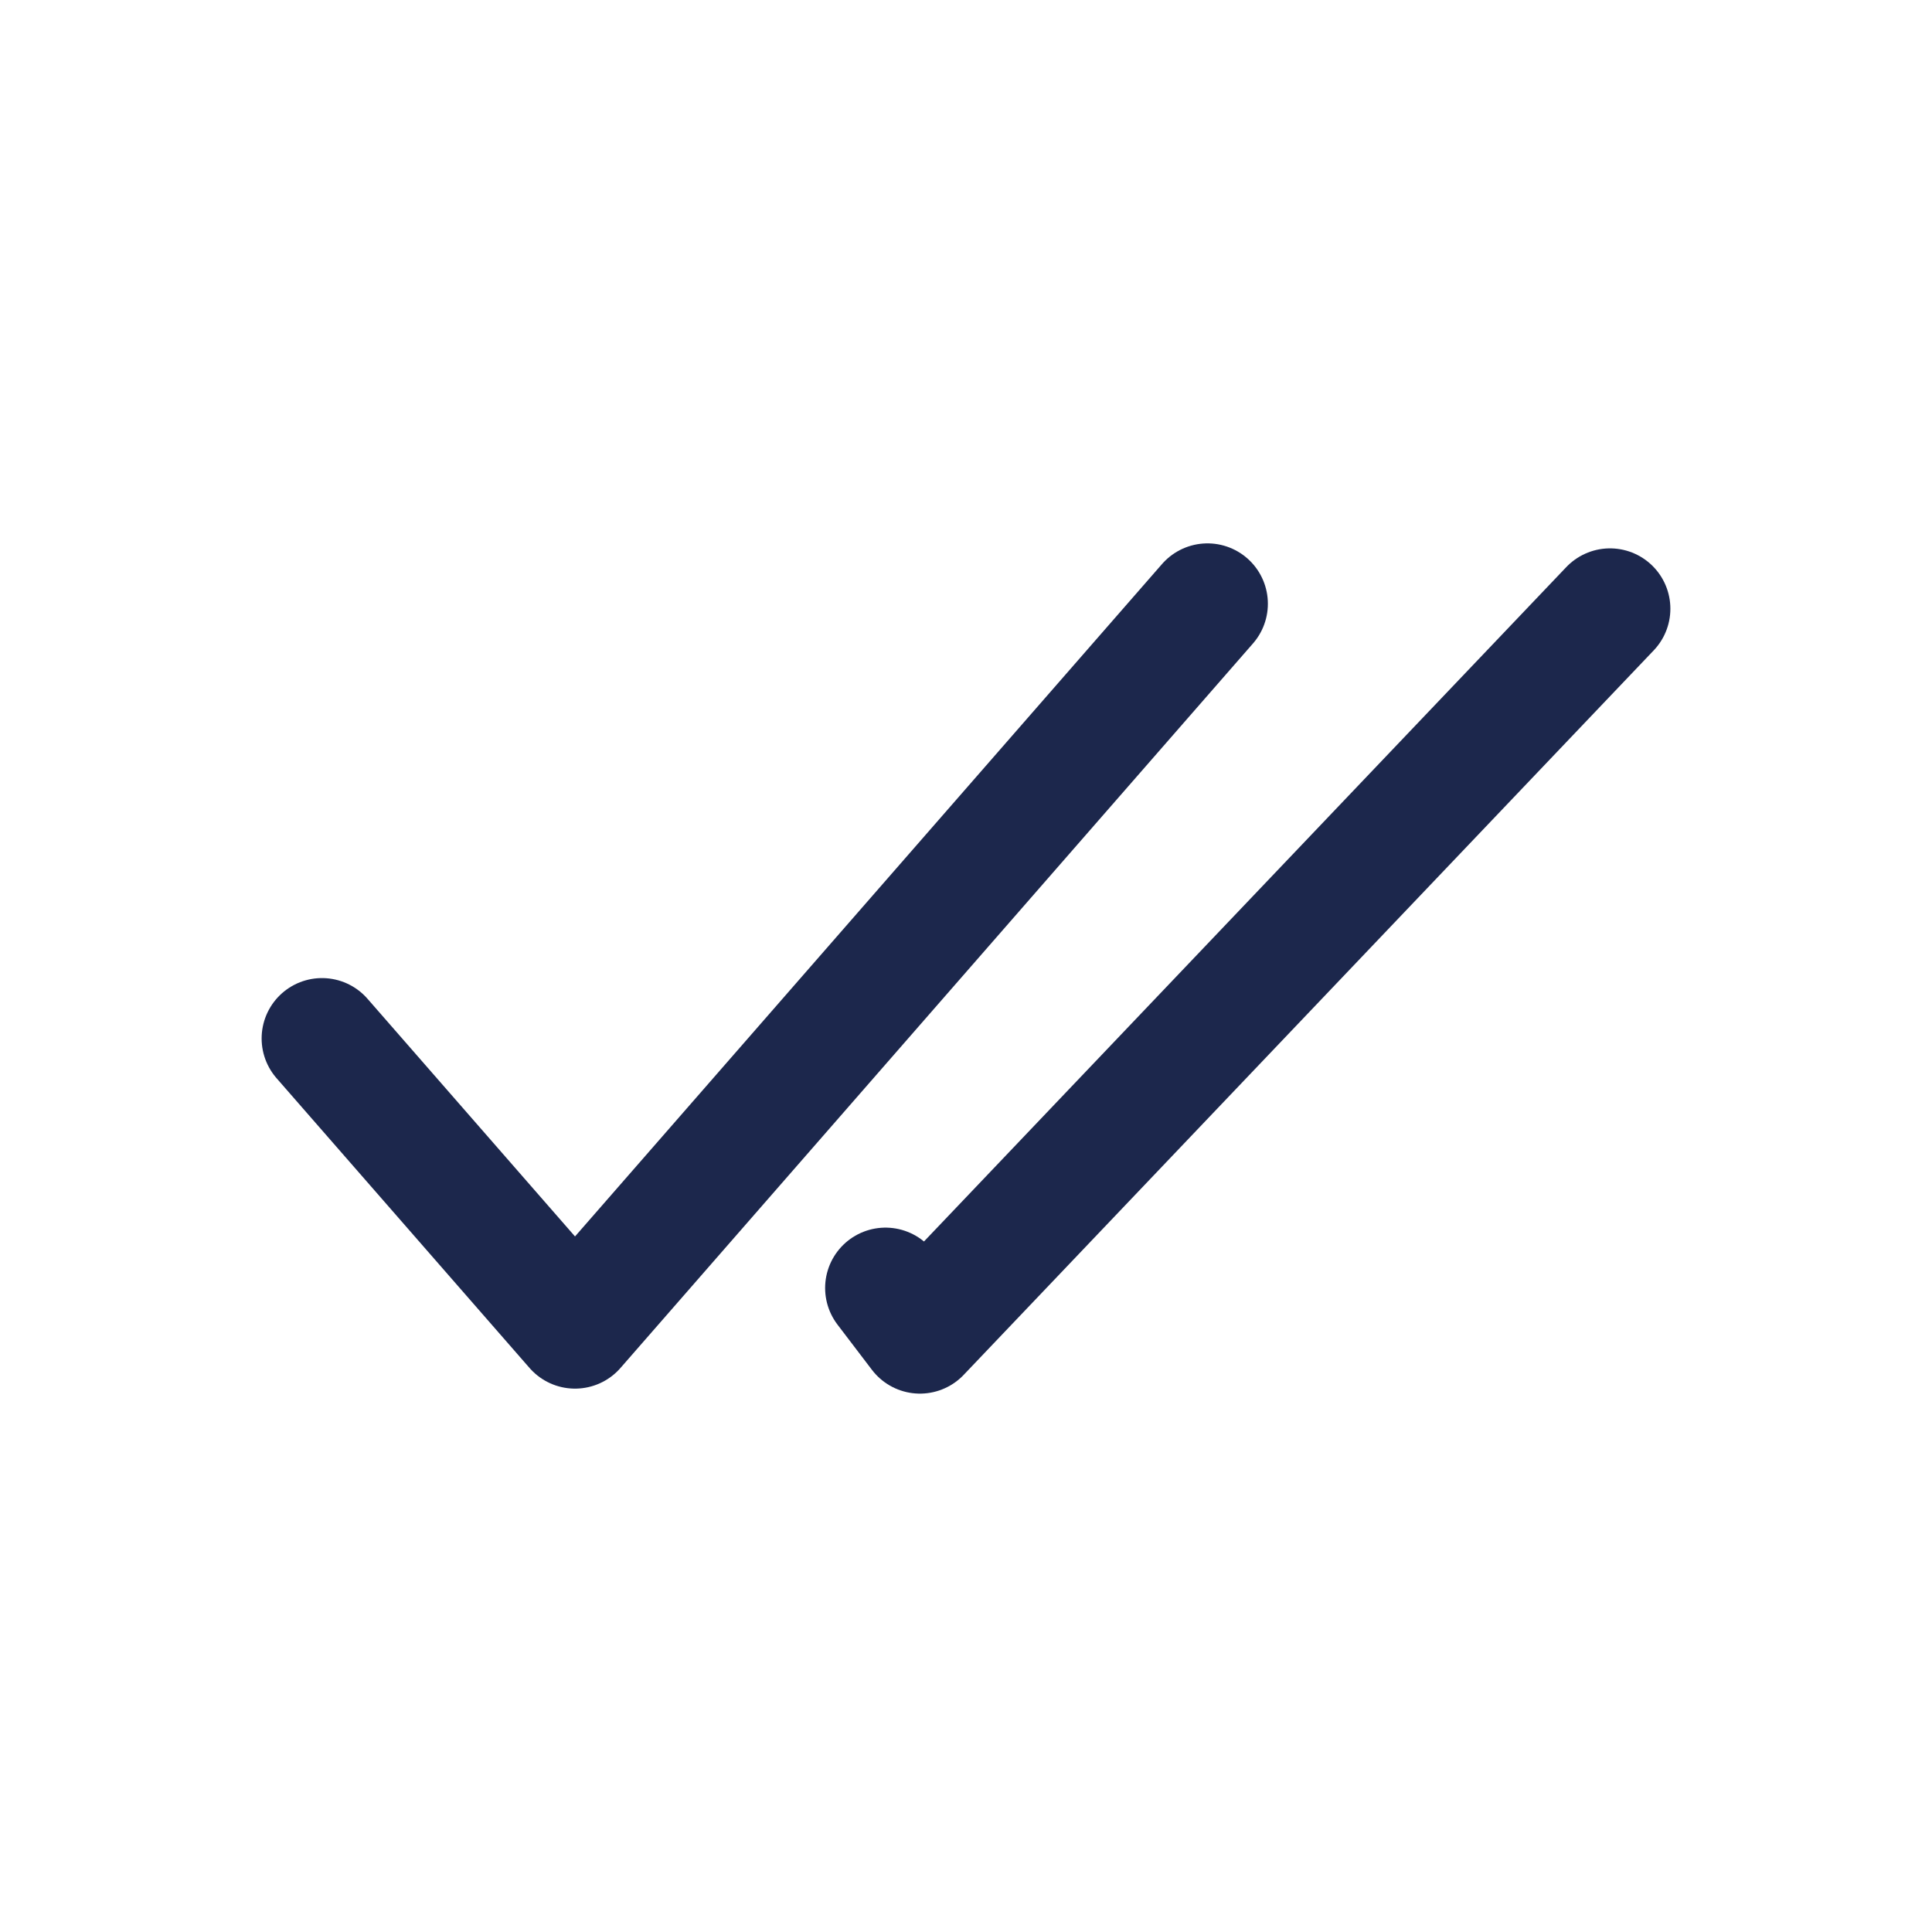
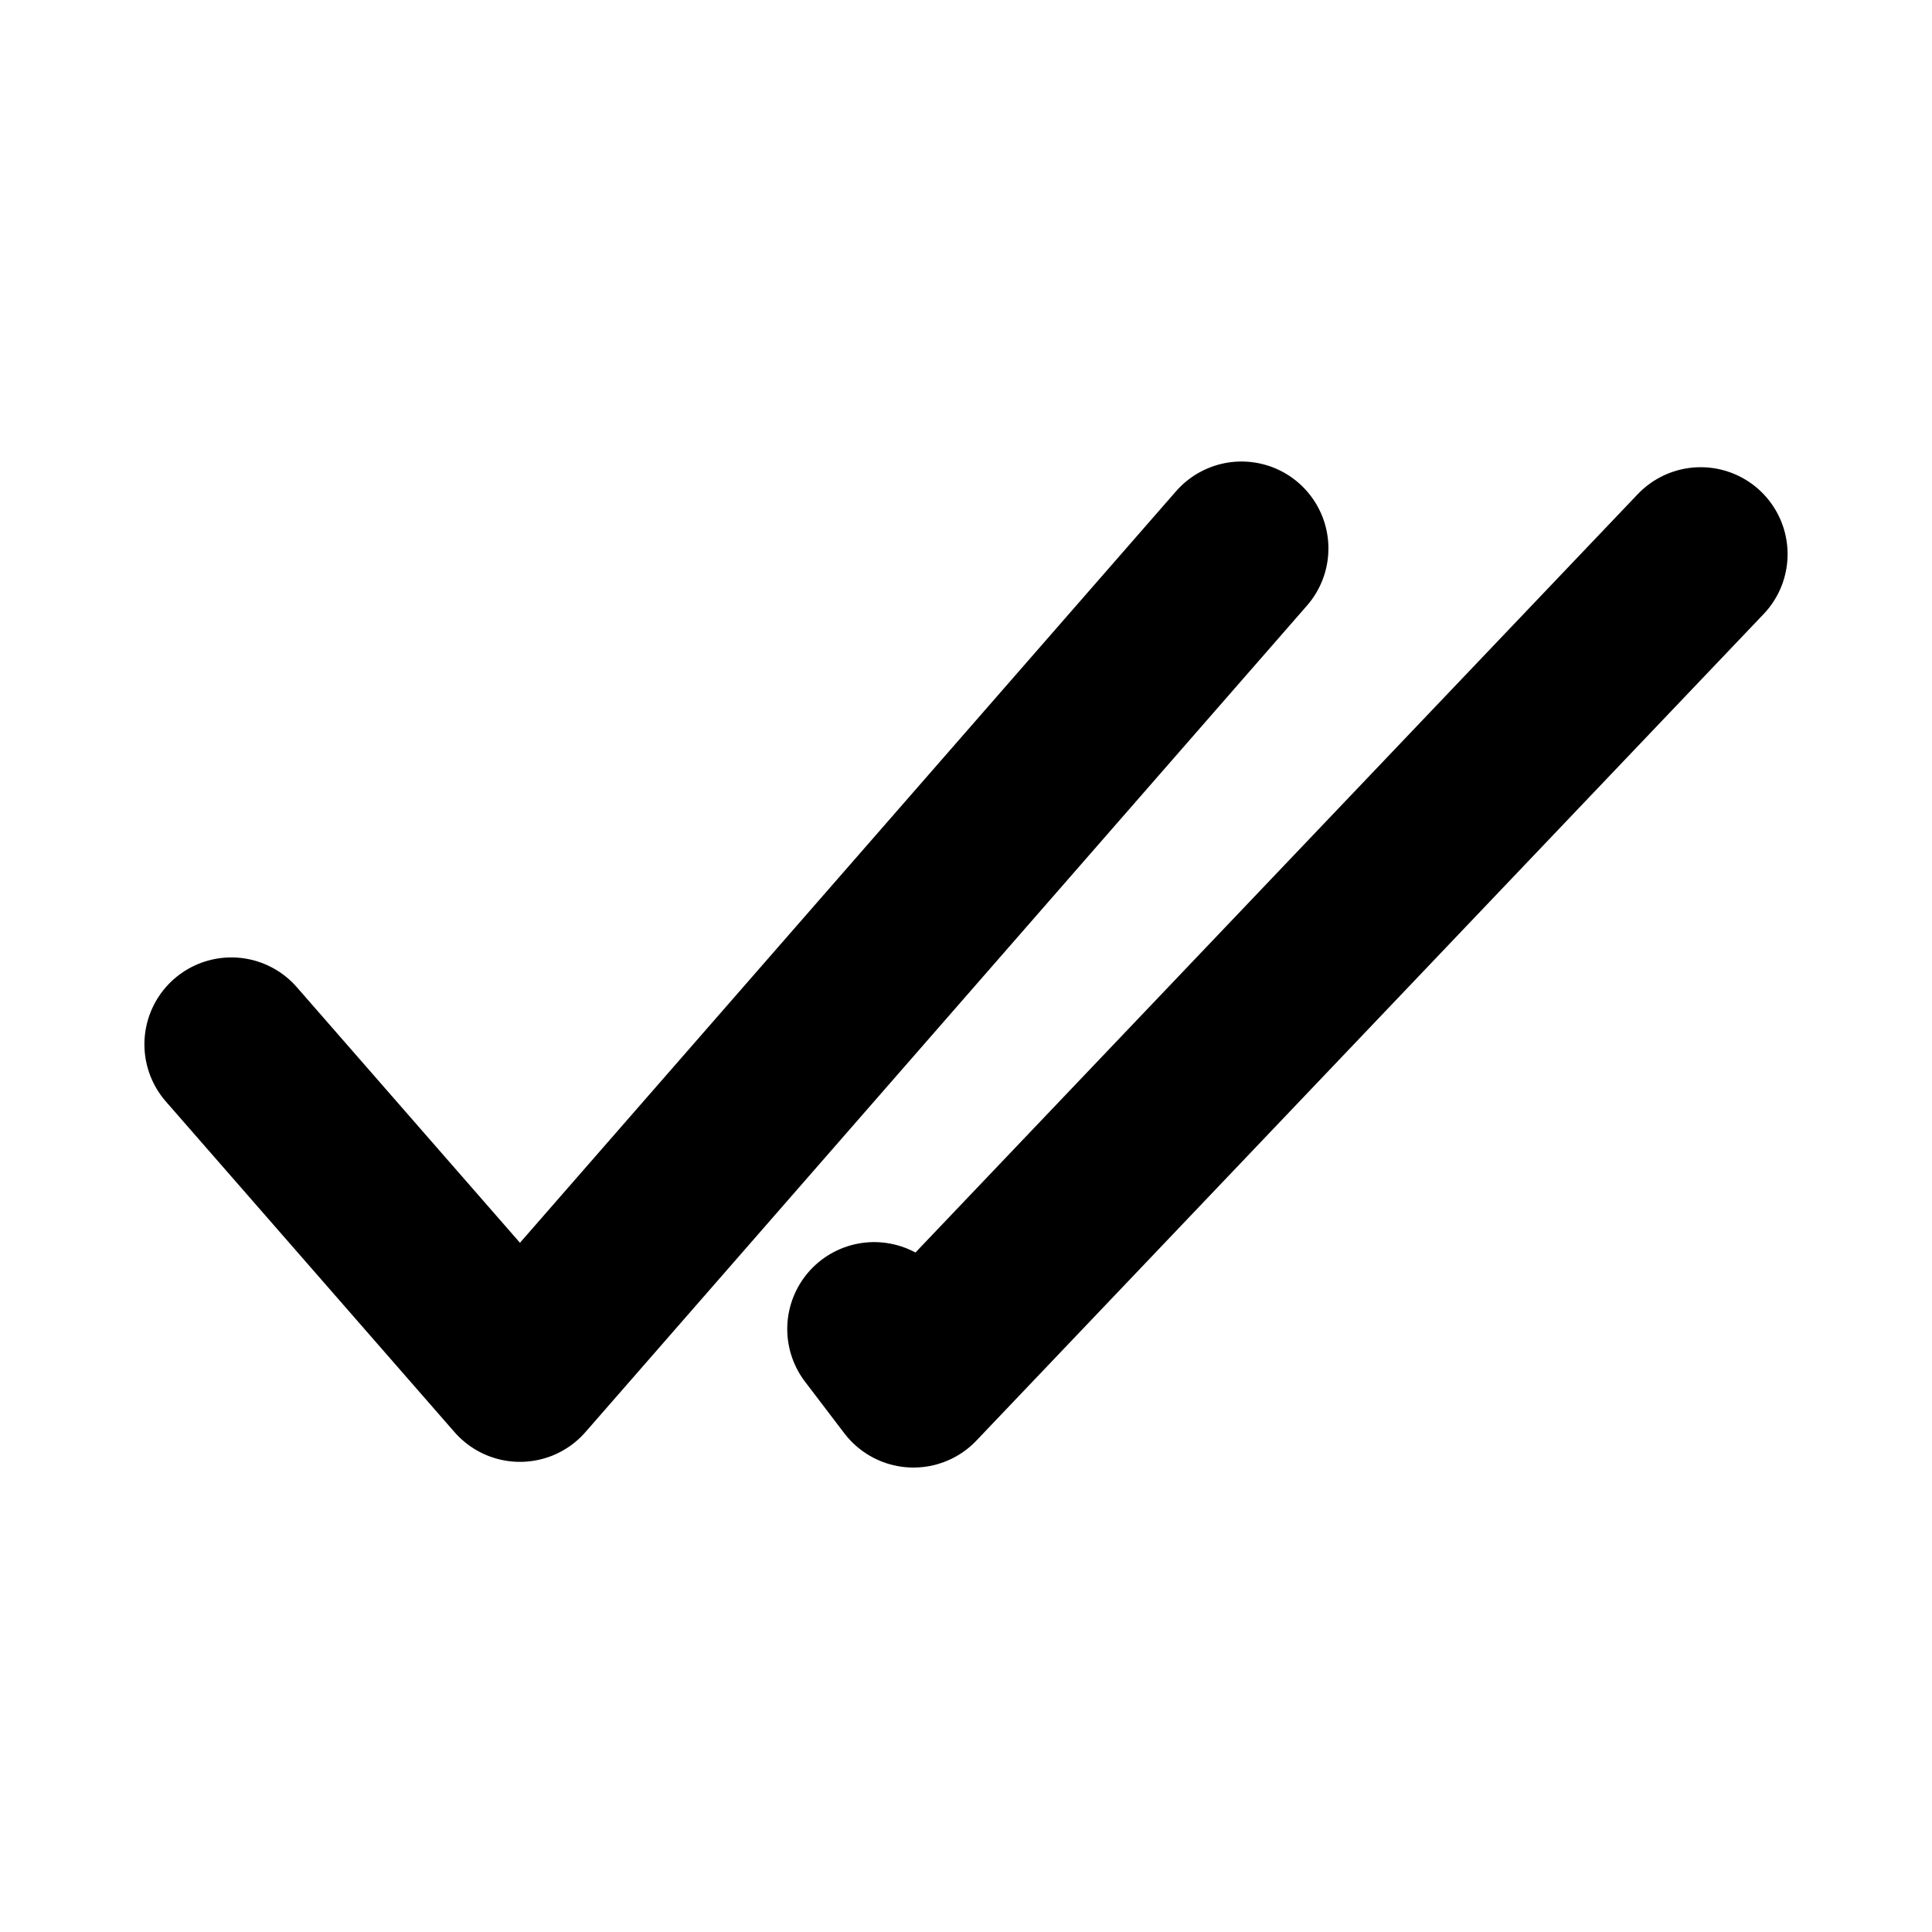
- <svg xmlns="http://www.w3.org/2000/svg" viewBox="0 0 24 24" fill="none">
-   <path d="M4 12.9L7.143 16.5L15 7.5" stroke="#1C274C" stroke-width="1.5" stroke-linecap="round" stroke-linejoin="round" />
-   <path d="M20 7.562L11.428 16.562L11 16" stroke="#1C274C" stroke-width="1.5" stroke-linecap="round" stroke-linejoin="round" />
+ <svg xmlns="http://www.w3.org/2000/svg" viewBox="1.481 4.997 21.038 14.1" fill="none" width="24" height="24" color="currentColor">
+   <path d="M4 12.9L7.143 16.5L15 7.5" stroke="currentColor" stroke-width="1.893" stroke-linecap="round" stroke-linejoin="round" />
+   <path d="M20 7.562L11.428 16.562L11 16" stroke="currentColor" stroke-width="1.893" stroke-linecap="round" stroke-linejoin="round" />
</svg>
